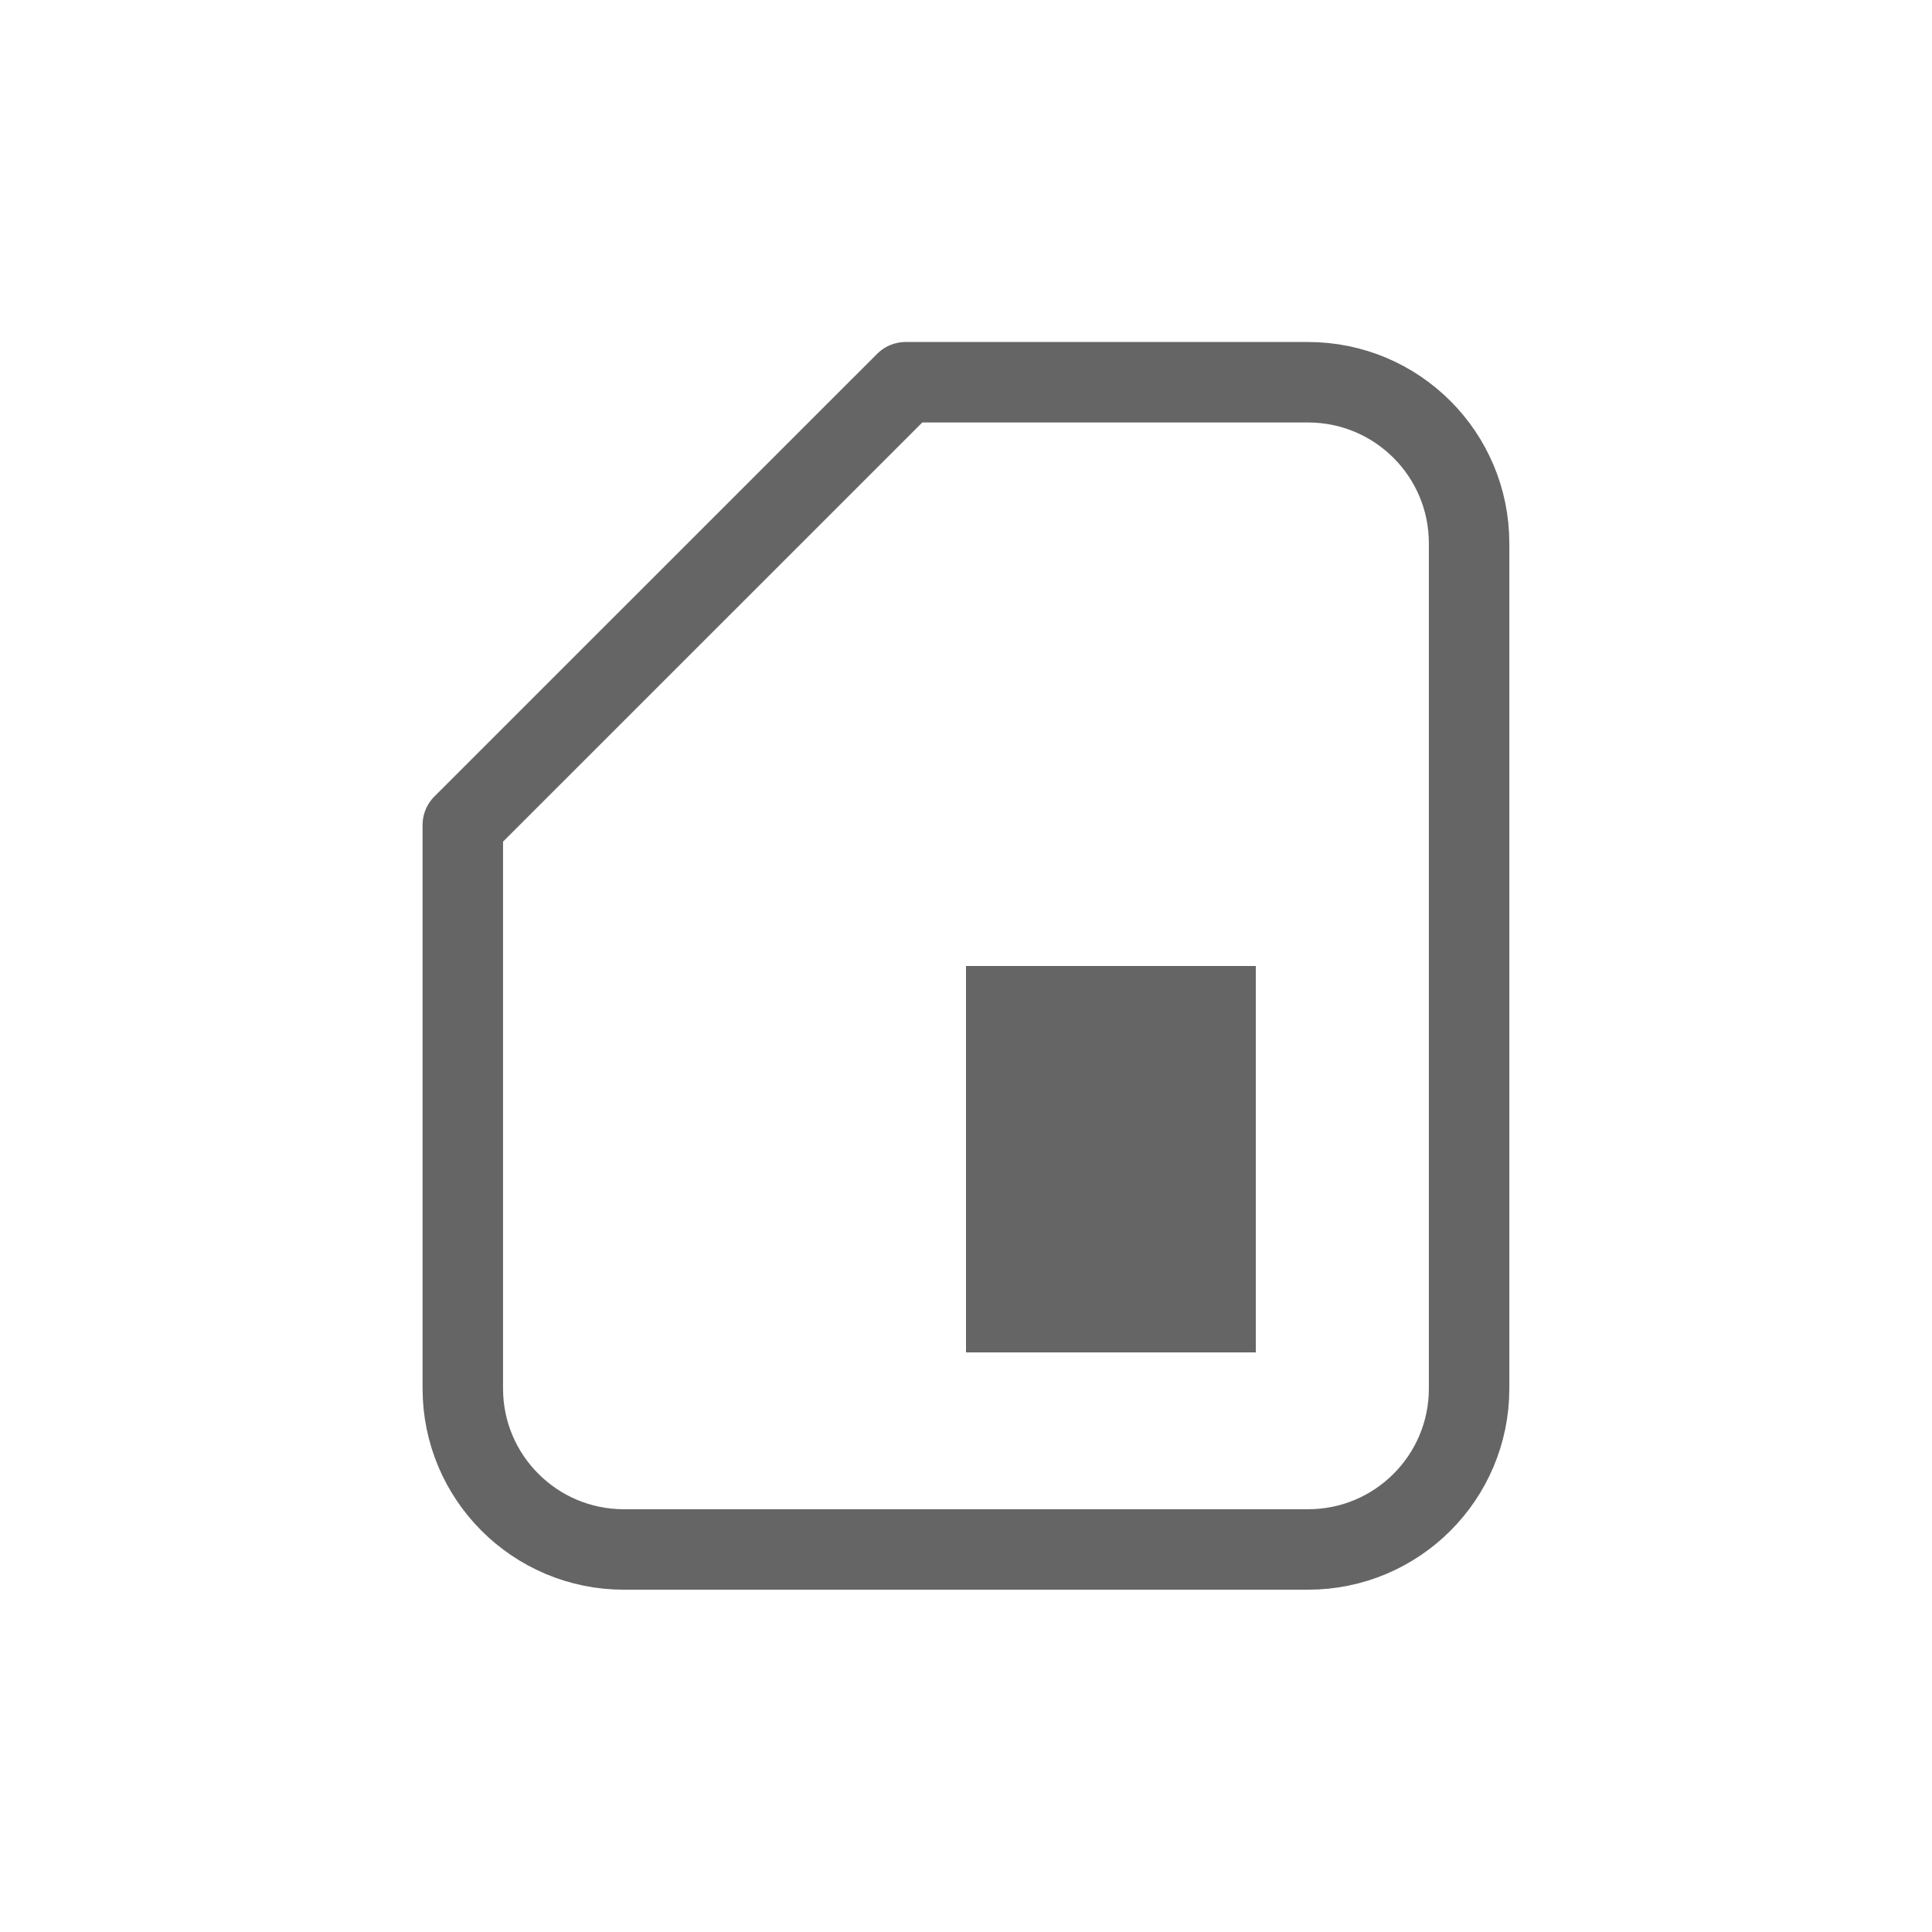
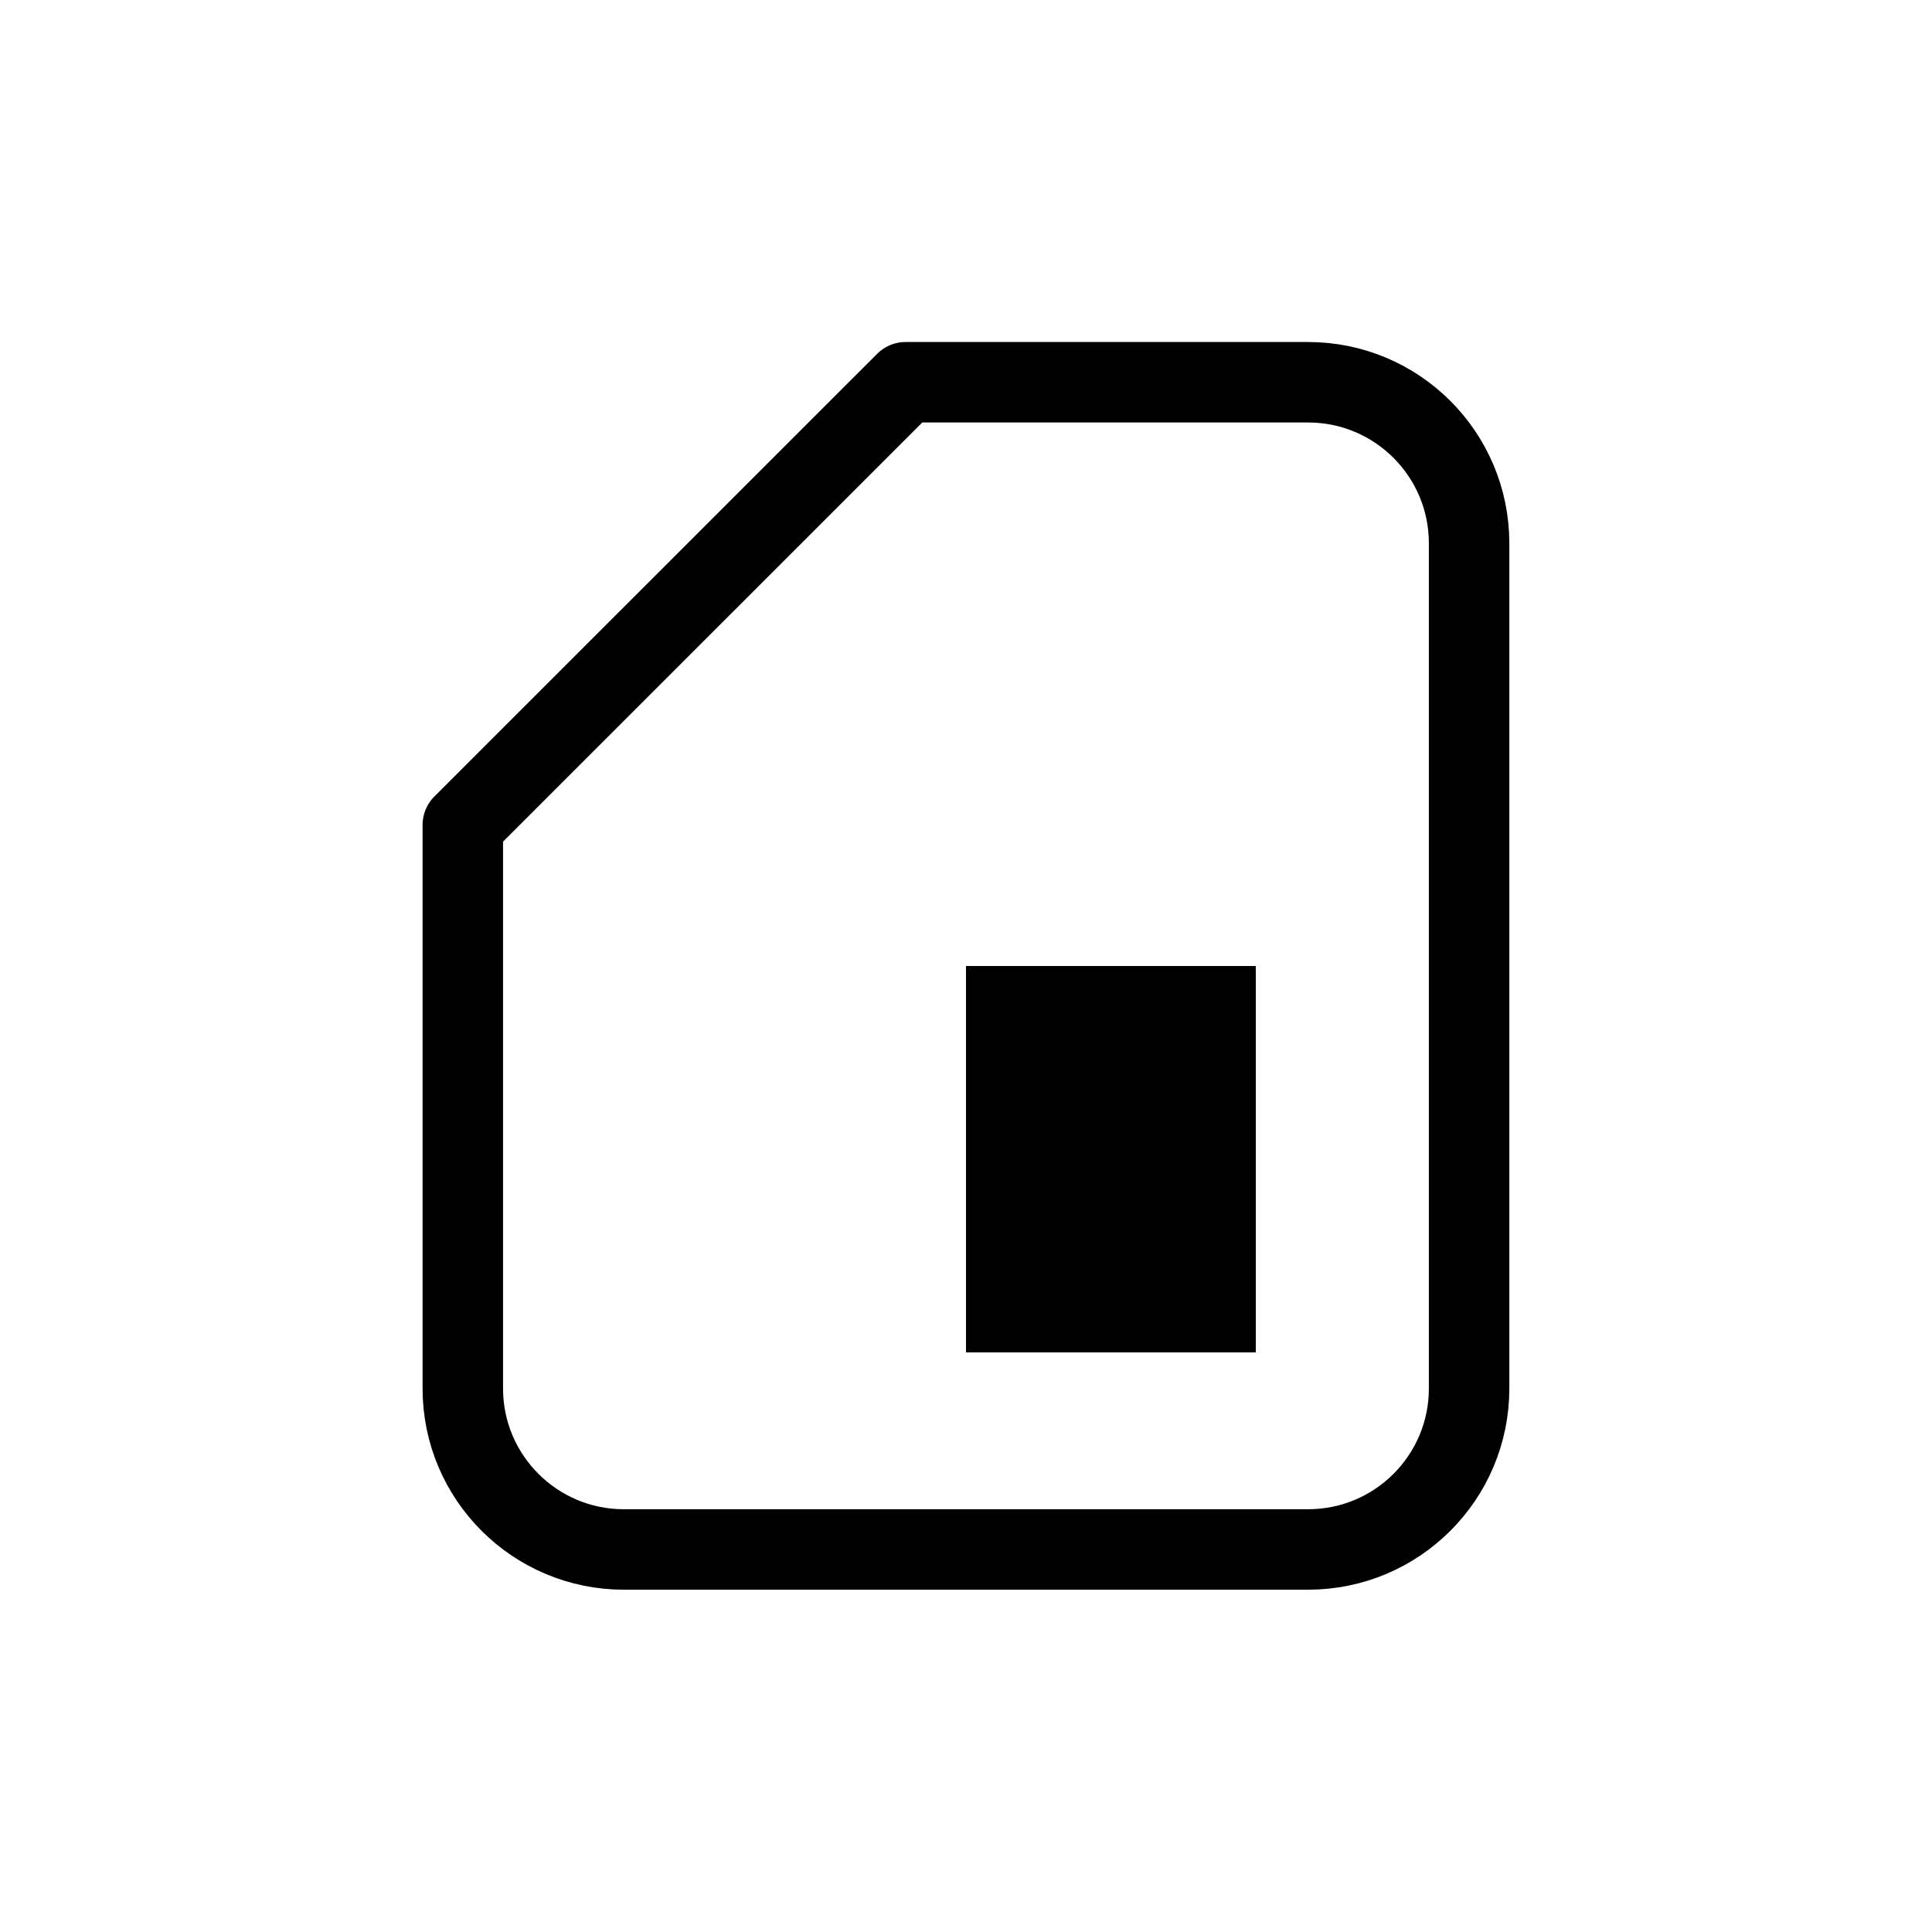
<svg xmlns="http://www.w3.org/2000/svg" width="20" height="20" viewBox="0 0 20 20" fill="none">
-   <path d="M15.208 5.624V14.374C15.208 15.294 14.462 16.04 13.541 16.04H6.458C5.538 16.04 4.791 15.294 4.791 14.374V8.54L9.375 3.957H13.541C14.462 3.957 15.208 4.703 15.208 5.624Z" stroke="#656565" stroke-width="0.833" stroke-linecap="round" stroke-linejoin="round" />
-   <path d="M13 10H10V14H13V10Z" fill="#656565" />
+   <path d="M15.208 5.624V14.374C15.208 15.294 14.462 16.04 13.541 16.04H6.458C5.538 16.04 4.791 15.294 4.791 14.374V8.54L9.375 3.957H13.541C14.462 3.957 15.208 4.703 15.208 5.624Z" stroke="currentColor" stroke-width="0.833" stroke-linecap="round" stroke-linejoin="round" />
+   <path d="M13 10H10V14H13V10Z" fill="currentColor" />
</svg>
